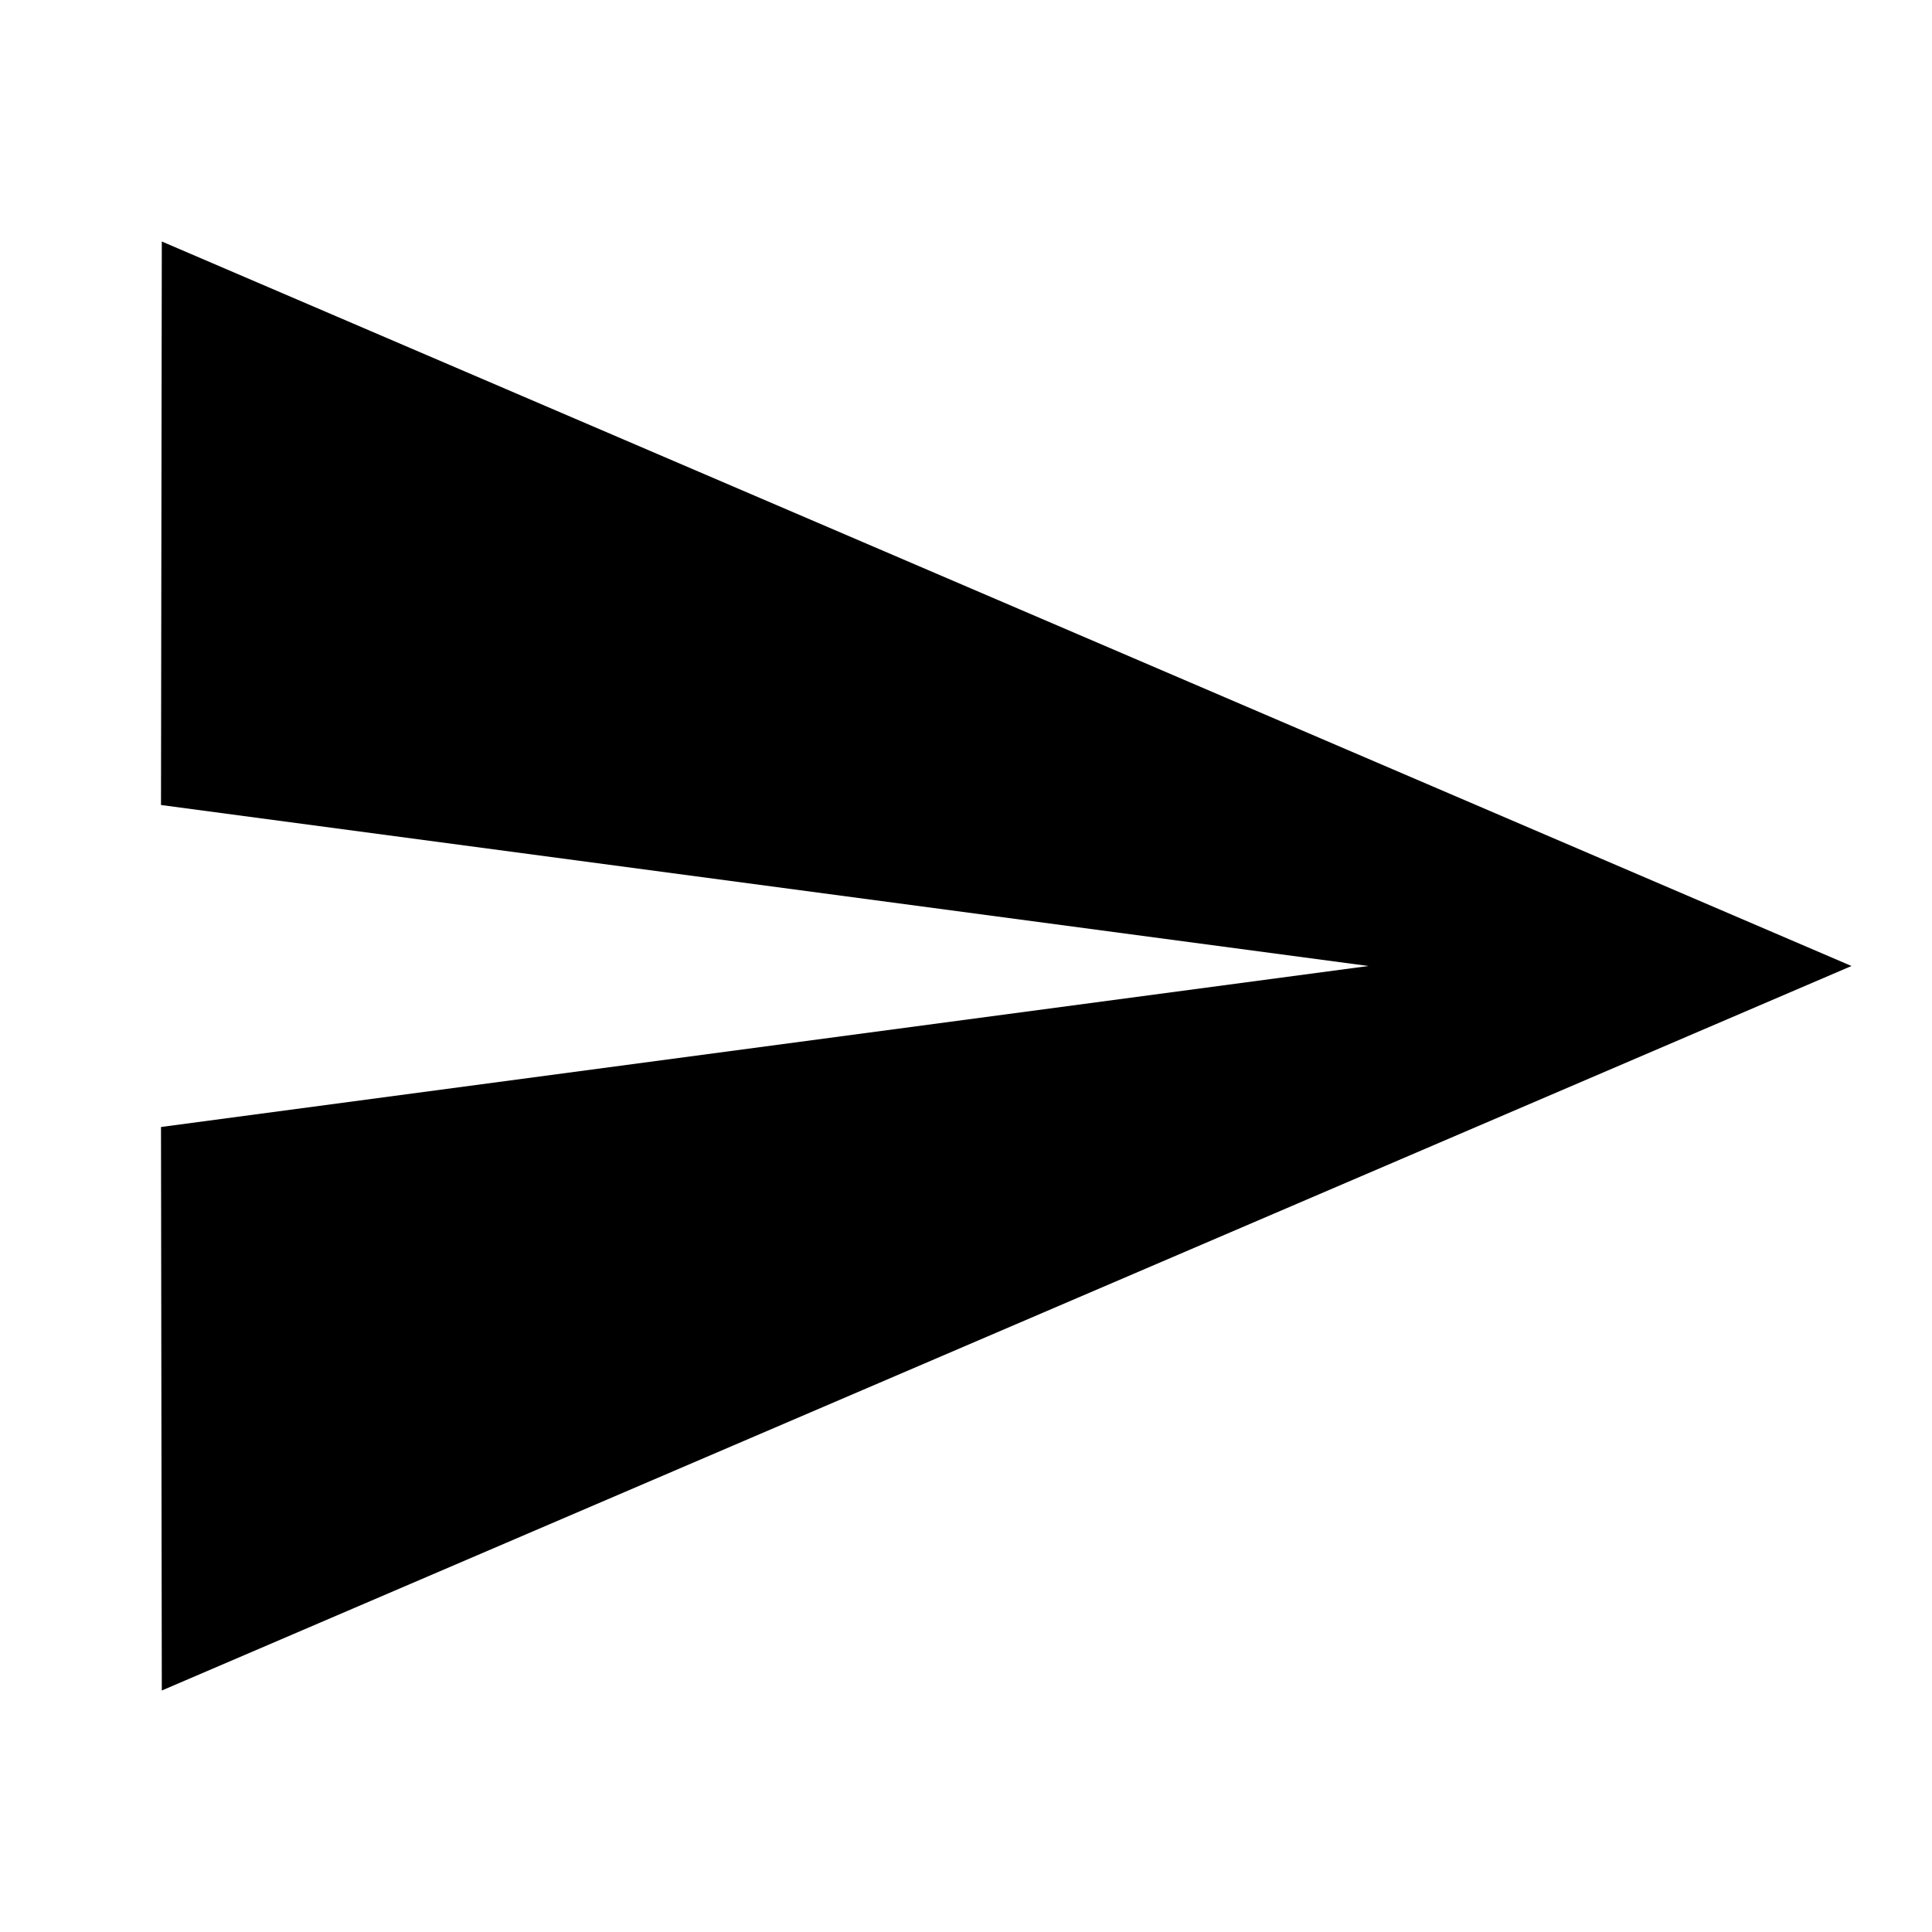
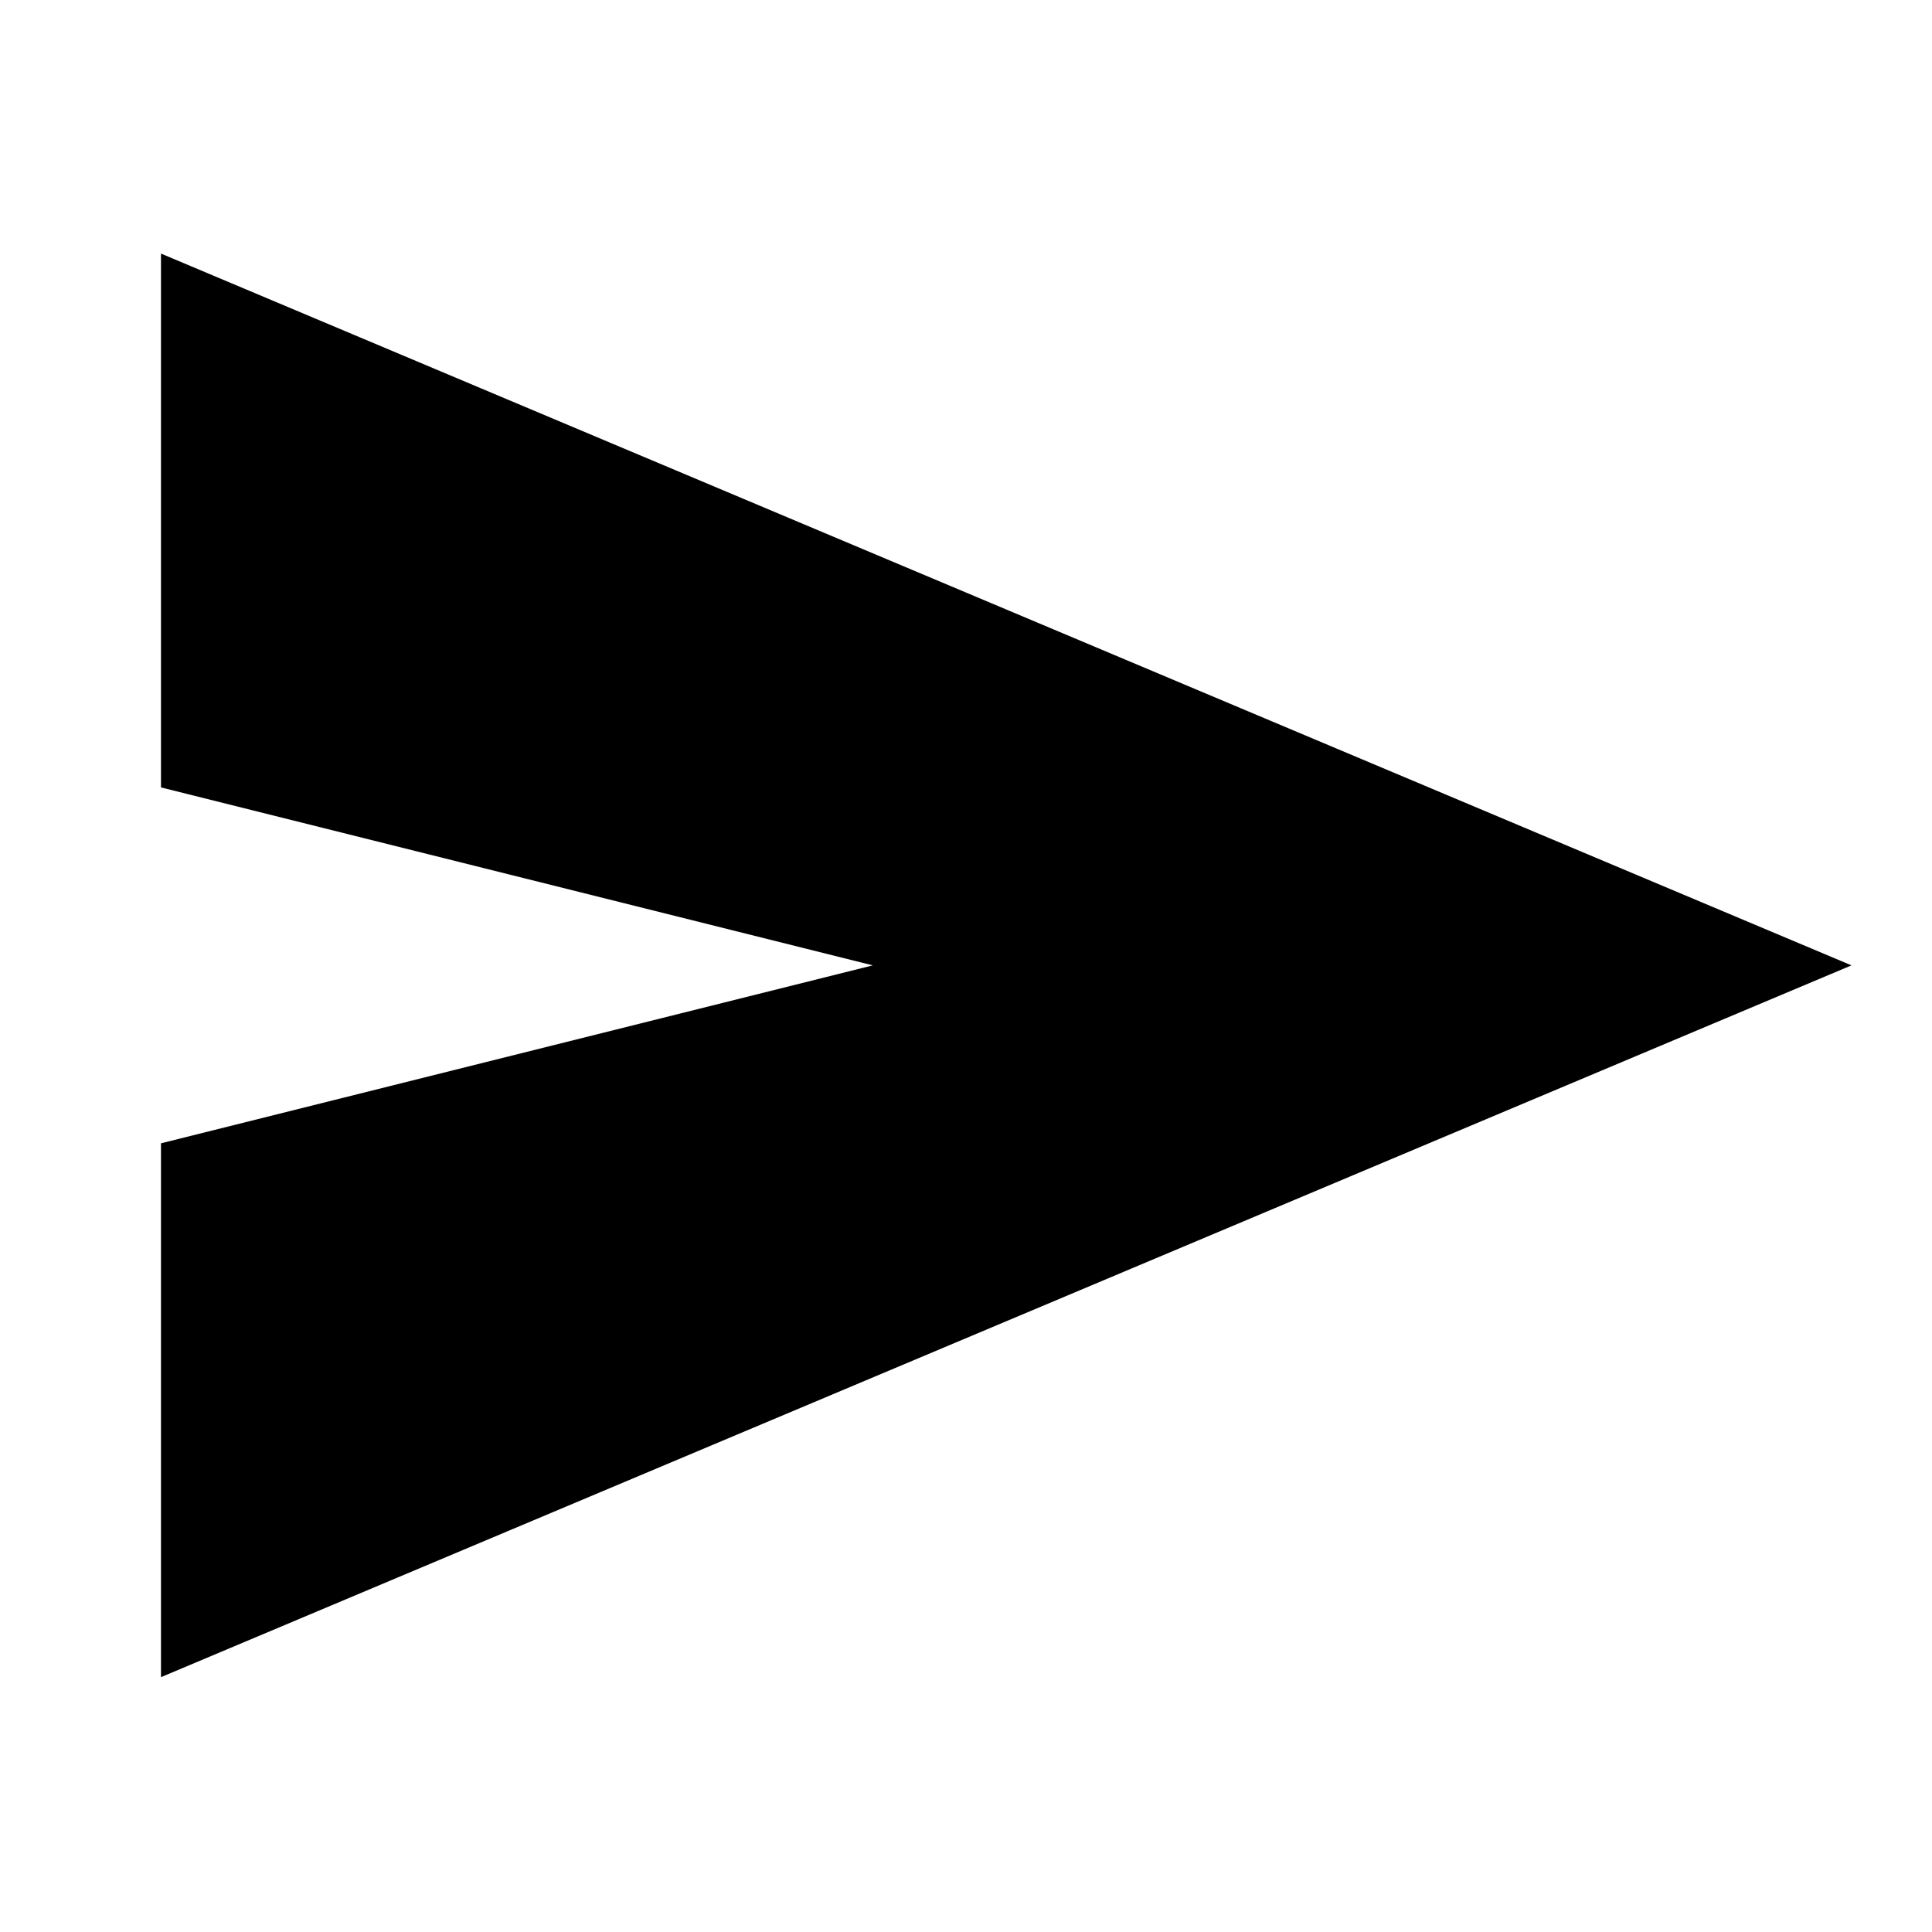
- <svg xmlns="http://www.w3.org/2000/svg" height="24px" viewBox="0 0 24 24" width="24px" fill="#000000">
-   <path d="M0 0h24v24H0z" fill="none" />
-   <path d="M2.01 21L23 12 2.01 3 2 10l15 2-15 2z" />
+ <svg xmlns="http://www.w3.org/2000/svg" viewBox="0 0 24 24" height="24" width="24" xml:space="preserve" style="fill-rule:evenodd;clip-rule:evenodd;stroke-linejoin:round;stroke-miterlimit:2">
+   <path style="fill:none;fill-rule:nonzero" d="M0 0h24v24H0z" />
+   <path d="M3 20v-6l8-2-8-2V4l19 8-19 8Z" style="fill-rule:nonzero" transform="translate(-1.316 -1.271) scale(1.10526)" />
</svg>
